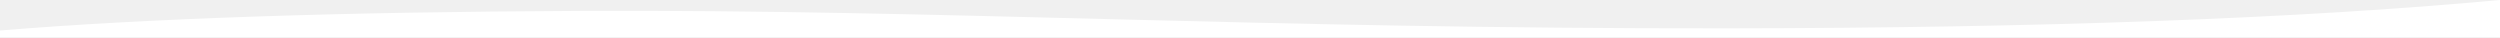
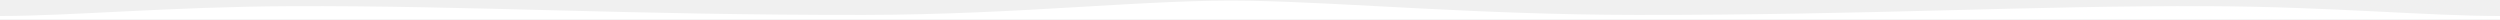
- <svg xmlns="http://www.w3.org/2000/svg" viewBox="0 0 1680 25" version="1.1">
-   <g stroke="none" stroke-width="1" fill="none" fill-rule="evenodd">
-     <path d="M0,0 C134.38,12.458 307.38,18.806 519,19.043 C836.43,19.399 1046.906,6.274 1290,7.324 C1452.063,8.025 1582.063,12.419 1680,20.508 L1680,25 L0,25 L0,0 Z" fill="#FFFFFF" transform="translate(840, 12.5) scale(-1, 1) translate(-840, -12.5) " />
+ <svg xmlns="http://www.w3.org/2000/svg" width="3360px" height="26px" viewBox="0 0 3360 26" version="1.1">
+   <g id="Page-1" stroke="none" stroke-width="1" fill="none" fill-rule="evenodd">
+     <g id="Artboard" transform="translate(0, -60)" fill="#FFFFFF" fill-rule="nonzero">
+       <g id="c-wrapper-mask" transform="translate(0, 60)">
+         <path d="M1680,1 C1814.379,3.66 1987.38,19.806 2199,20.043 C2516.43,20.399 2726.906,7.274 2970,8.324 C3132.063,9.025 3261.32,21.508 3360,21.508 L3360,26 L0,26 L0,21.508 C95.797,21.508 227.937,9.025 390,8.324 C633.094,7.274 843.57,20.399 1161,20.043 C1372.62,19.806 1545.621,-1.66 1680,1 Z" id="Path" />
+       </g>
+     </g>
  </g>
</svg>
